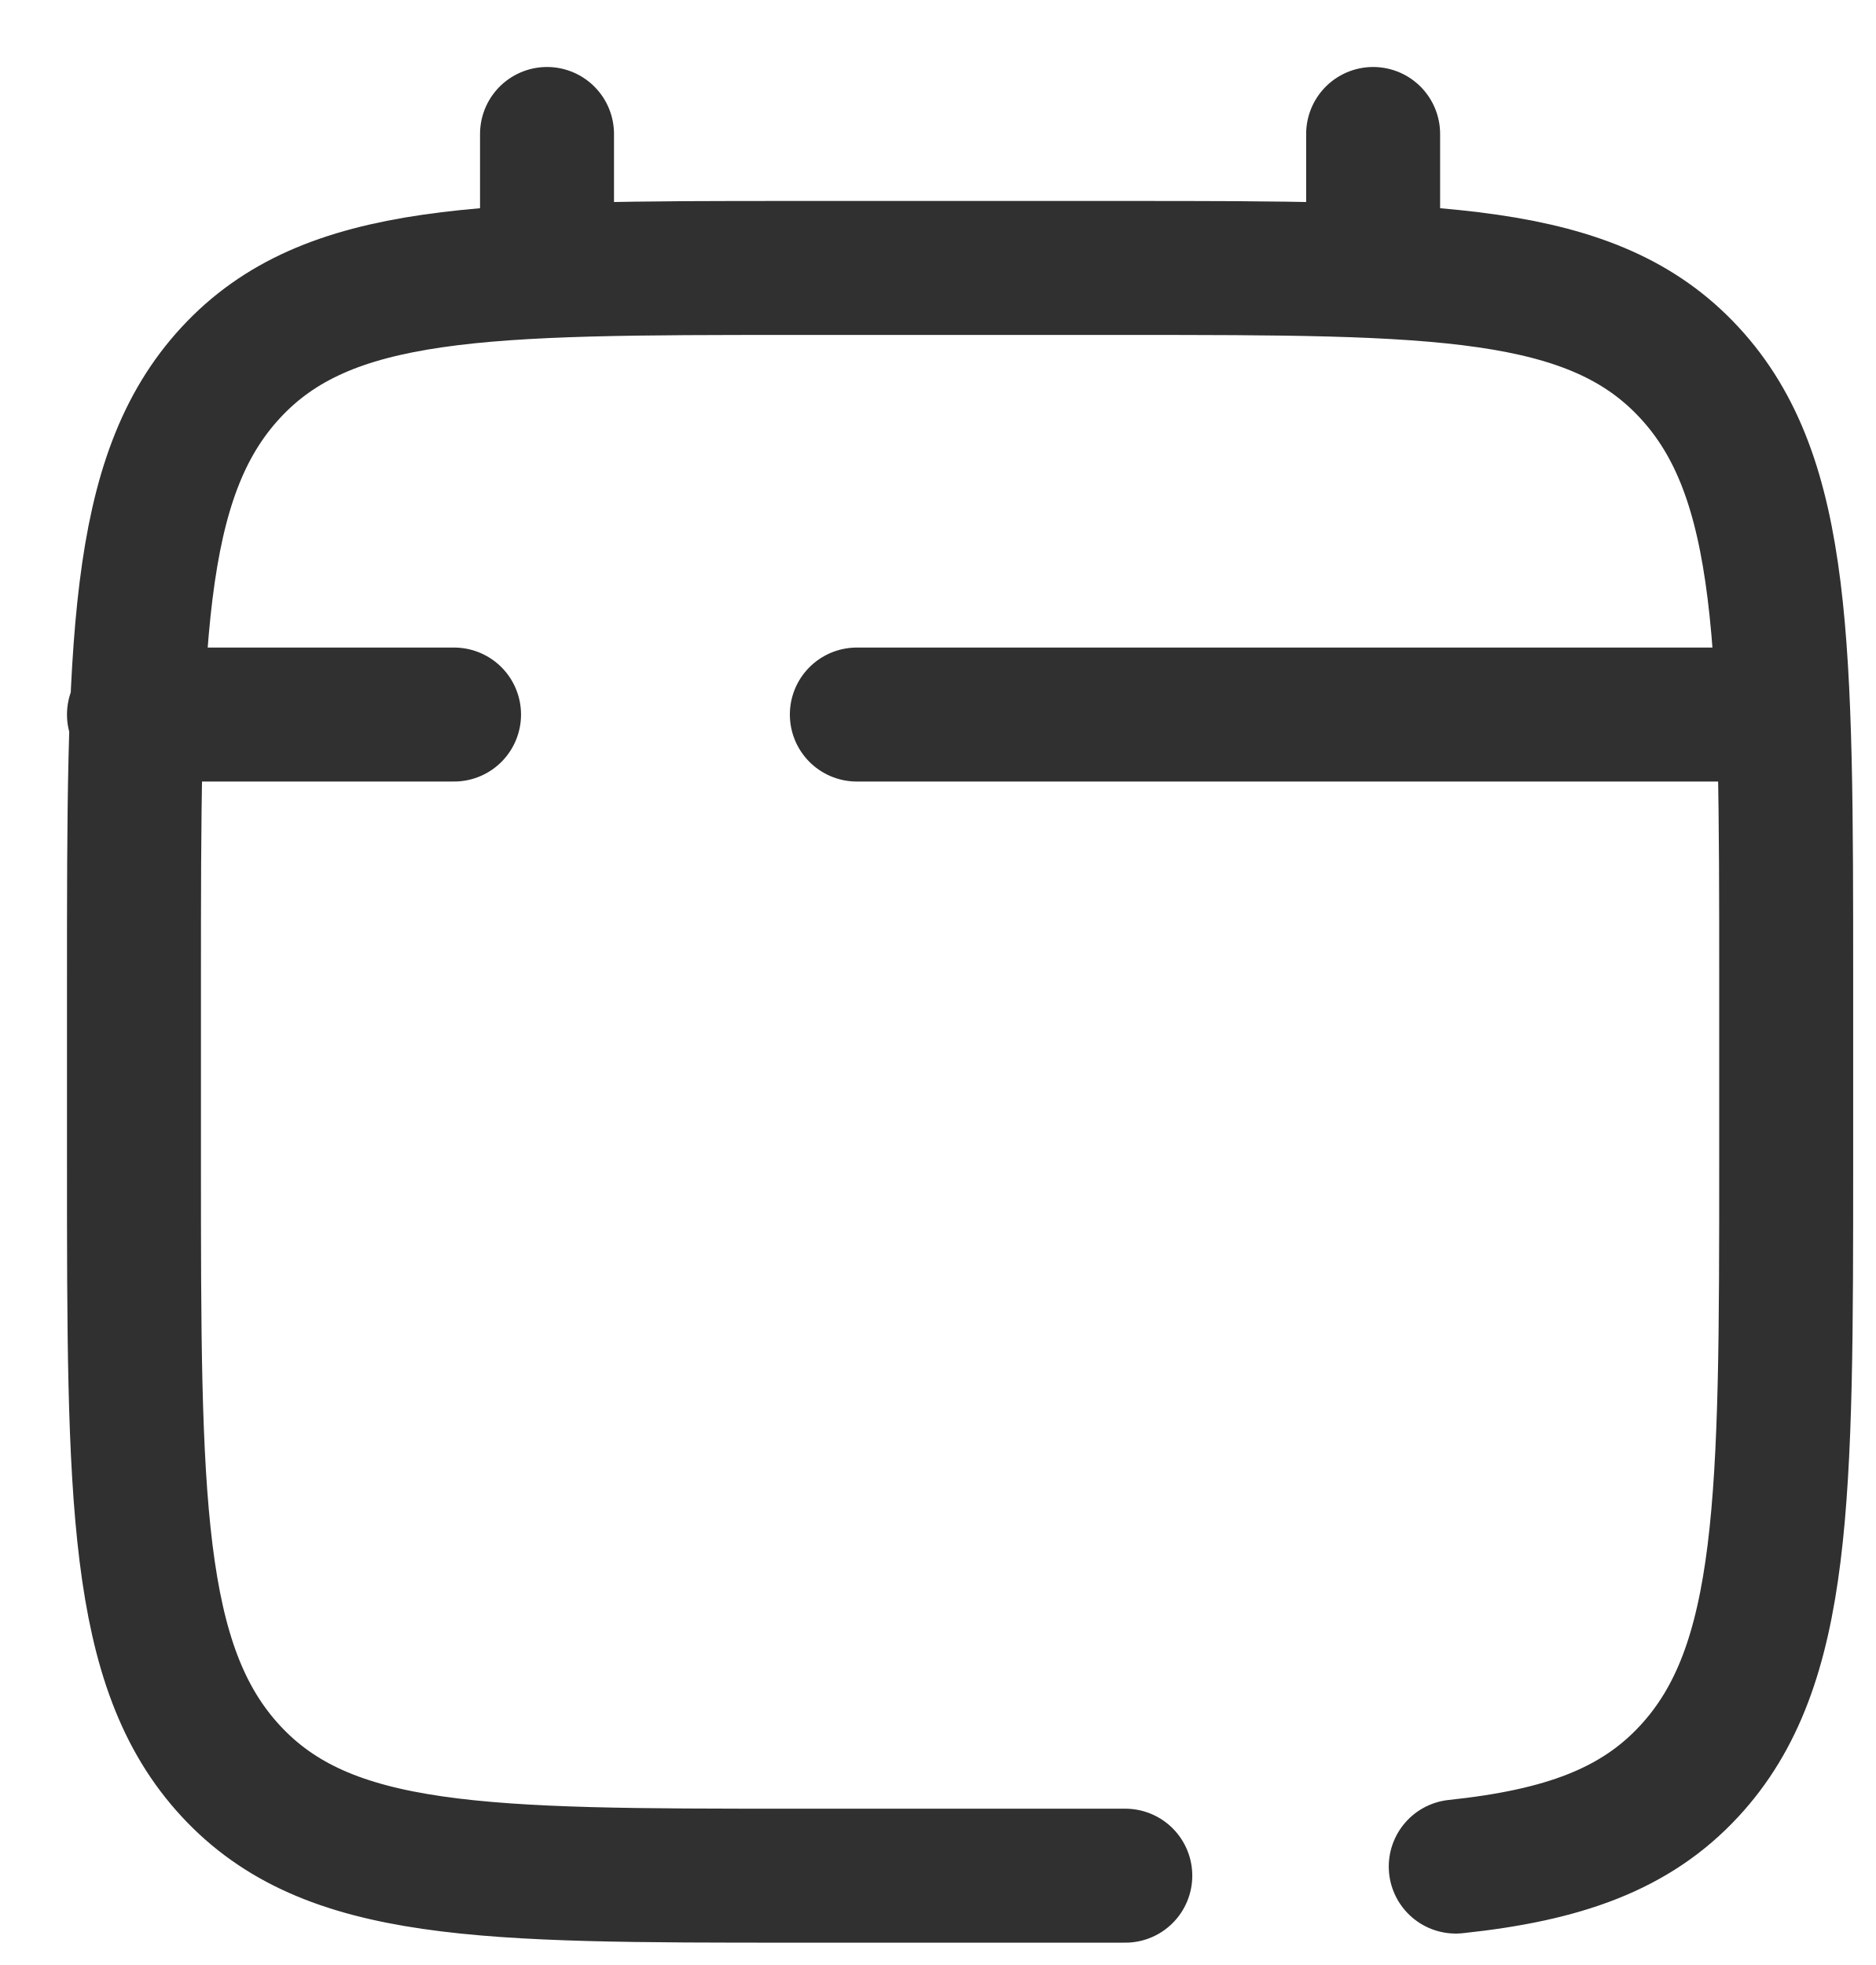
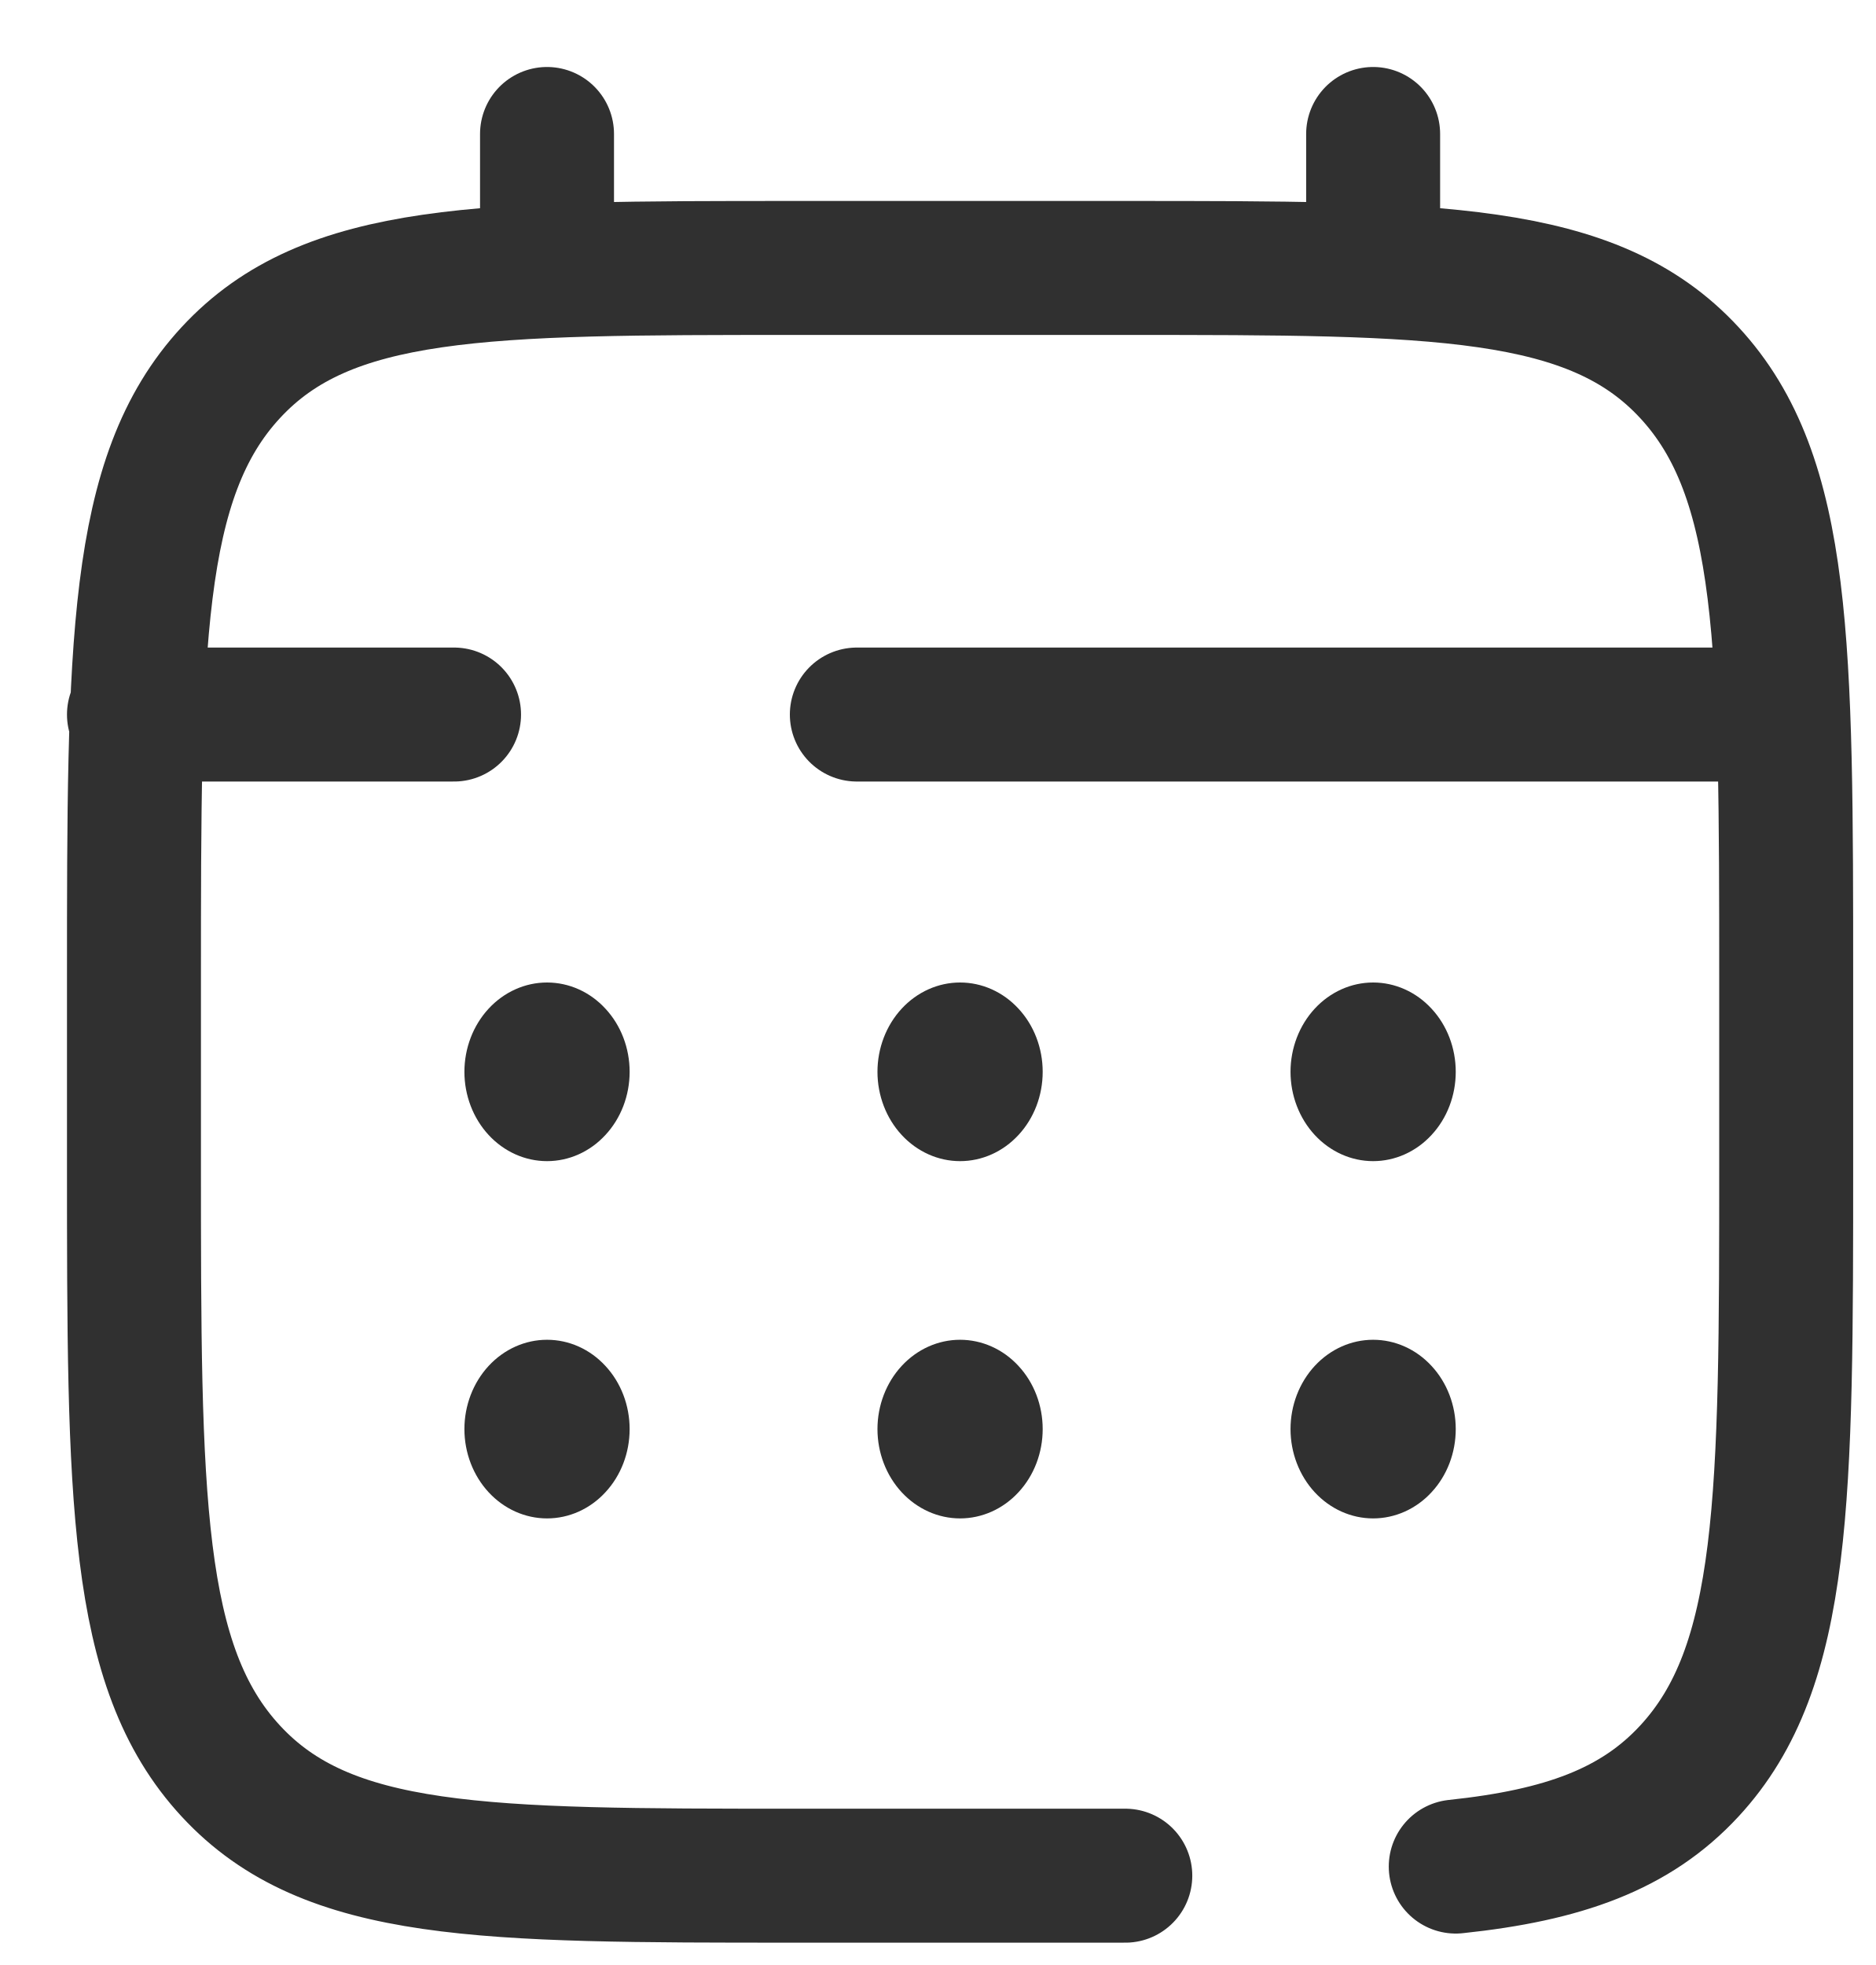
<svg xmlns="http://www.w3.org/2000/svg" width="21" height="22" viewBox="0 0 21 22" fill="none">
  <path d="M12.6 21H8.9C5.412 21 3.667 21 2.584 19.828C1.5 18.657 1.5 16.771 1.5 13V11C1.5 7.229 1.5 5.343 2.584 4.172C3.667 3 5.412 3 8.9 3H12.6C16.088 3 17.833 3 18.916 4.172C20 5.343 20 7.229 20 11V13C20 16.771 20 18.657 18.916 19.828C18.312 20.482 17.503 20.771 16.3 20.898M6.125 3V1.5M15.375 3V1.5M19.538 8H9.594M1.5 8H5.084" stroke="#303030" stroke-width="1.5" stroke-linecap="round" />
+   <path d="M16.3 16C16.3 16.265 16.203 16.52 16.029 16.707C15.856 16.895 15.62 17 15.375 17C15.13 17 14.895 16.895 14.721 16.707C14.548 16.52 14.45 16.265 14.45 16C14.45 15.735 14.548 15.48 14.721 15.293C14.895 15.105 15.13 15 15.375 15C15.62 15 15.856 15.105 16.029 15.293C16.203 15.48 16.3 15.735 16.3 16ZM16.3 12C16.3 12.265 16.203 12.52 16.029 12.707C15.856 12.895 15.62 13 15.375 13C15.13 13 14.895 12.895 14.721 12.707C14.548 12.52 14.45 12.265 14.45 12C14.45 11.735 14.548 11.48 14.721 11.293C14.895 11.105 15.13 11 15.375 11C15.62 11 15.856 11.105 16.029 11.293C16.203 11.48 16.3 11.735 16.3 12ZM11.675 16C11.675 16.265 11.578 16.52 11.404 16.707C11.231 16.895 10.995 17 10.75 17C10.505 17 10.27 16.895 10.096 16.707C9.923 16.52 9.825 16.265 9.825 16C9.825 15.735 9.923 15.48 10.096 15.293C10.27 15.105 10.505 15 10.75 15C10.995 15 11.231 15.105 11.404 15.293C11.578 15.48 11.675 15.735 11.675 16ZM11.675 12C11.675 12.265 11.578 12.52 11.404 12.707C11.231 12.895 10.995 13 10.75 13C10.505 13 10.27 12.895 10.096 12.707C9.923 12.52 9.825 12.265 9.825 12C9.825 11.735 9.923 11.48 10.096 11.293C10.27 11.105 10.505 11 10.75 11C10.995 11 11.231 11.105 11.404 11.293C11.578 11.48 11.675 11.735 11.675 12ZM7.05 16C7.05 16.265 6.953 16.52 6.779 16.707C6.606 16.895 6.371 17 6.125 17C5.88 17 5.645 16.895 5.471 16.707C5.298 16.52 5.2 16.265 5.2 16C5.2 15.735 5.298 15.48 5.471 15.293C5.645 15.105 5.88 15 6.125 15C6.371 15 6.606 15.105 6.779 15.293C6.953 15.48 7.05 15.735 7.05 16ZM7.05 12C7.05 12.265 6.953 12.52 6.779 12.707C6.606 12.895 6.371 13 6.125 13C5.88 13 5.645 12.895 5.471 12.707C5.298 12.52 5.2 12.265 5.2 12C5.2 11.735 5.298 11.48 5.471 11.293C5.645 11.105 5.88 11 6.125 11C6.371 11 6.606 11.105 6.779 11.293C6.953 11.48 7.05 11.735 7.05 12Z" fill="#303030" />
</svg>
